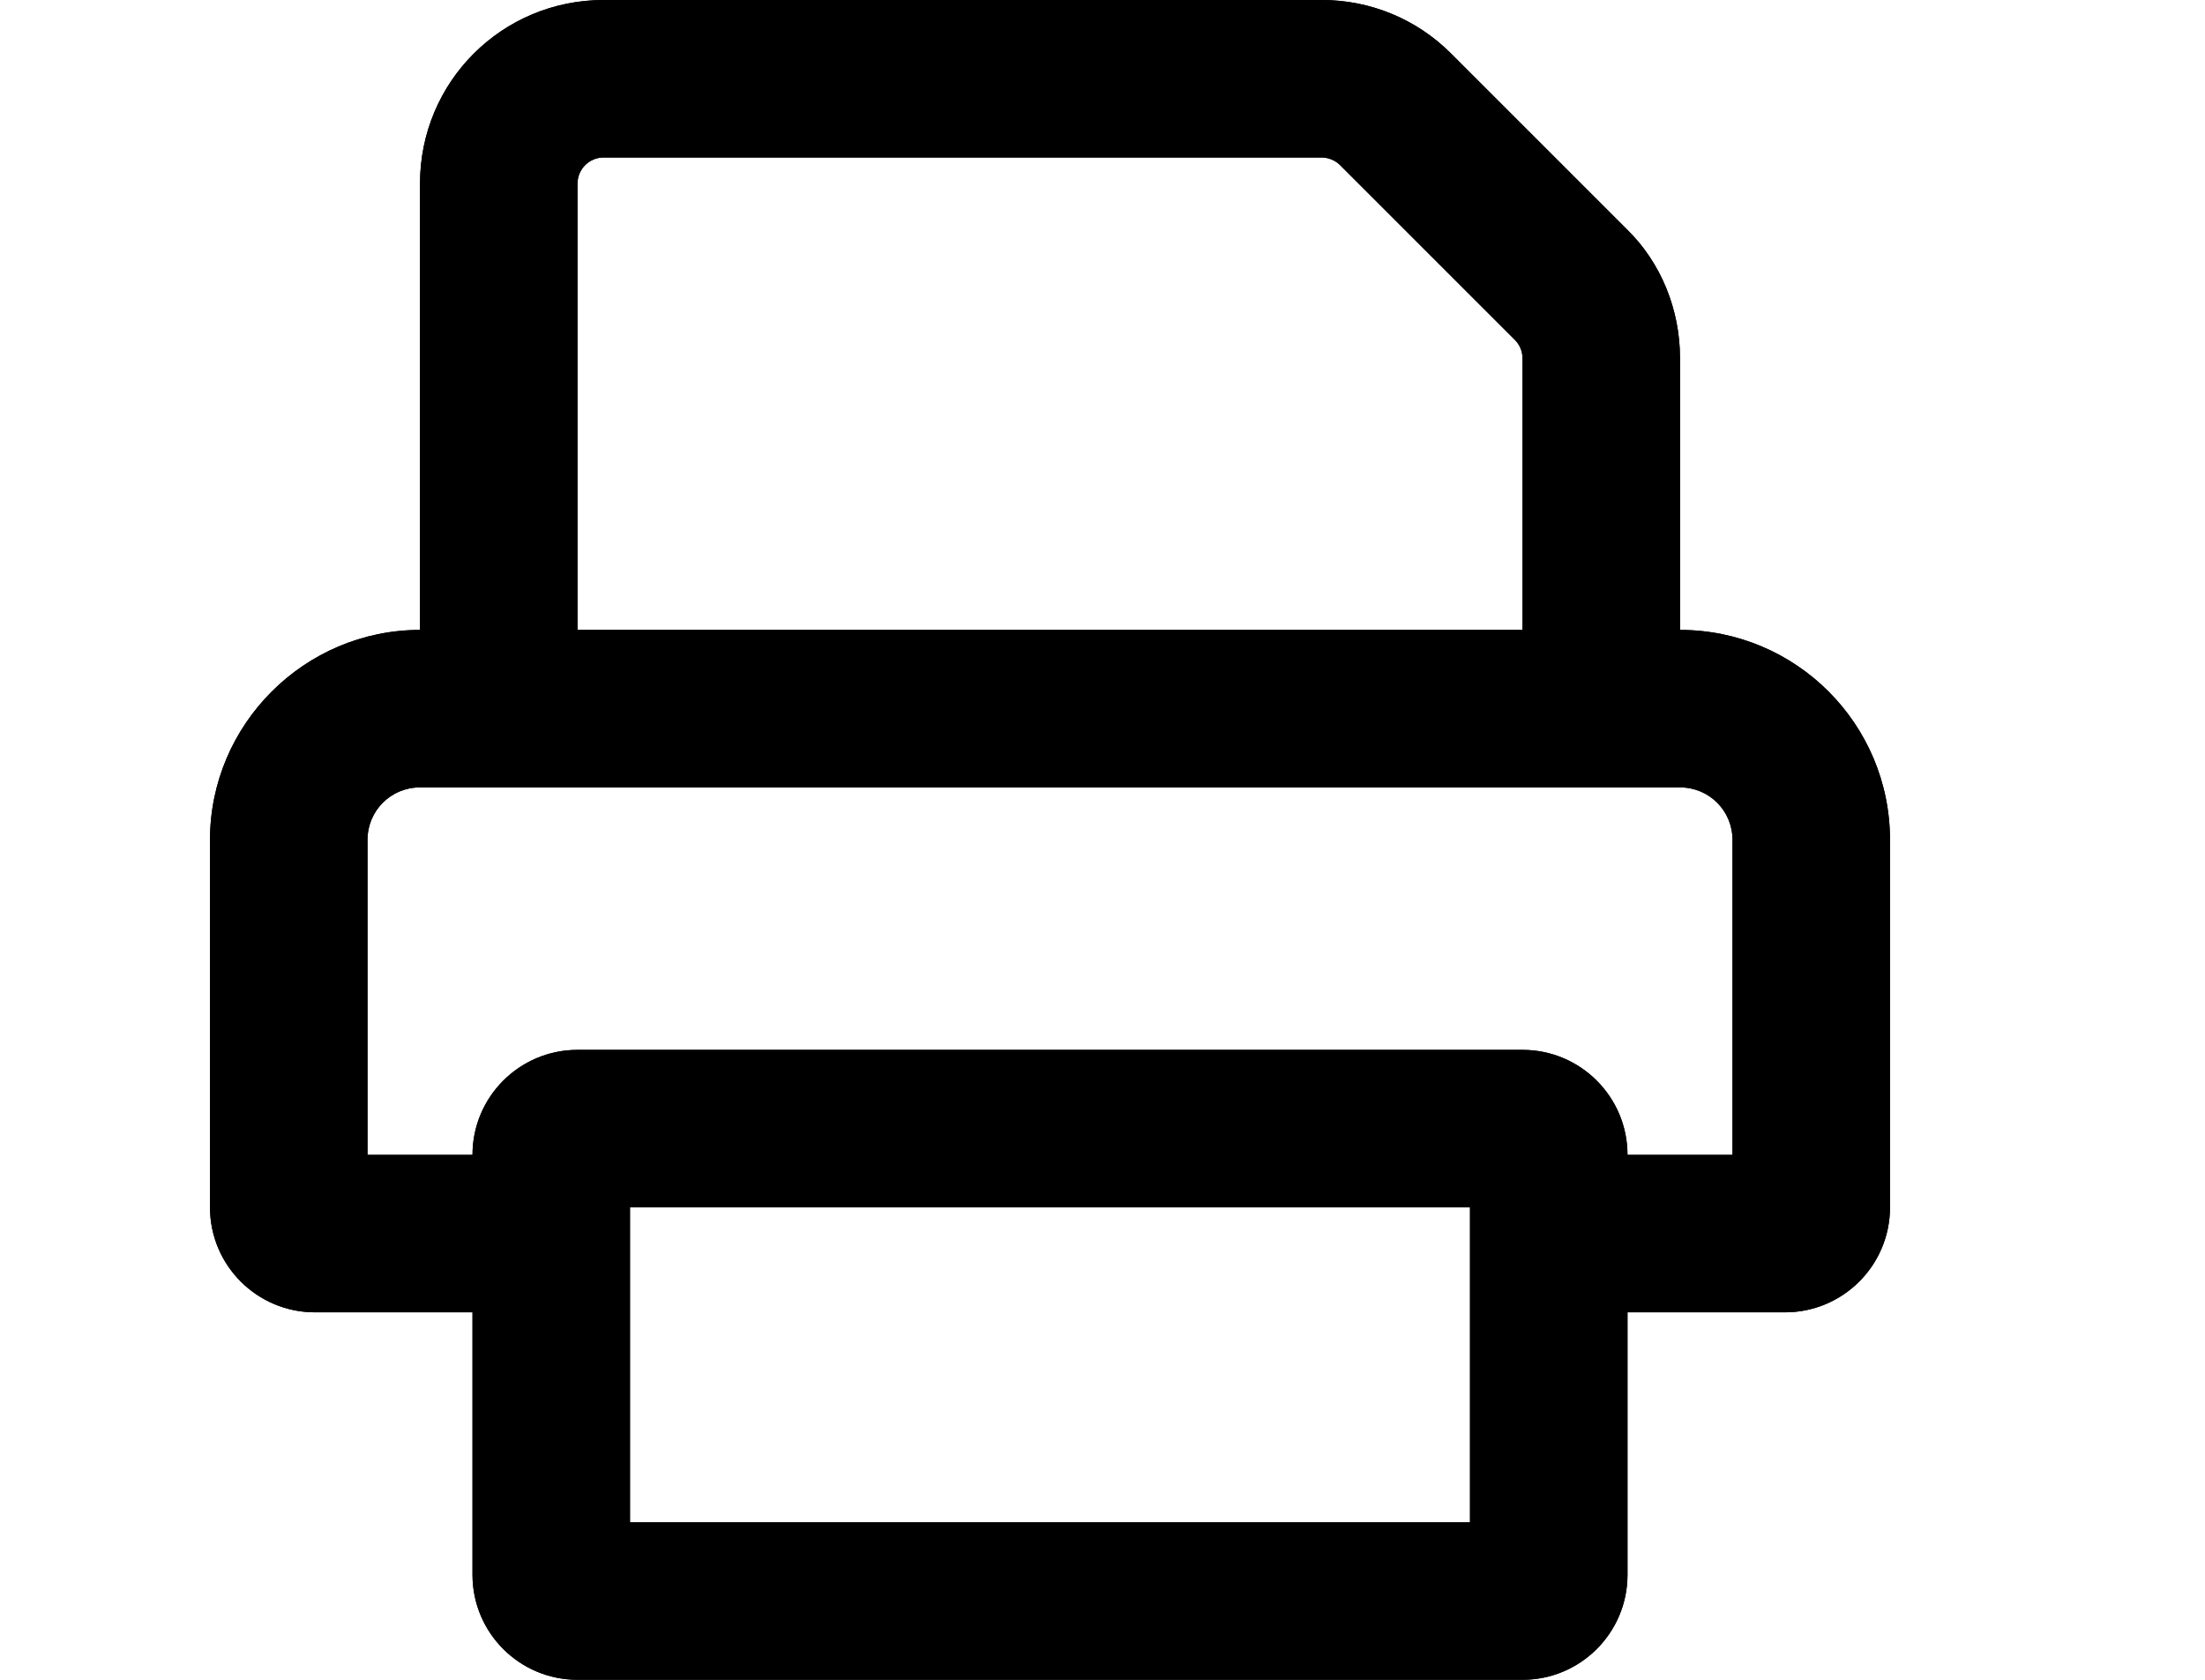
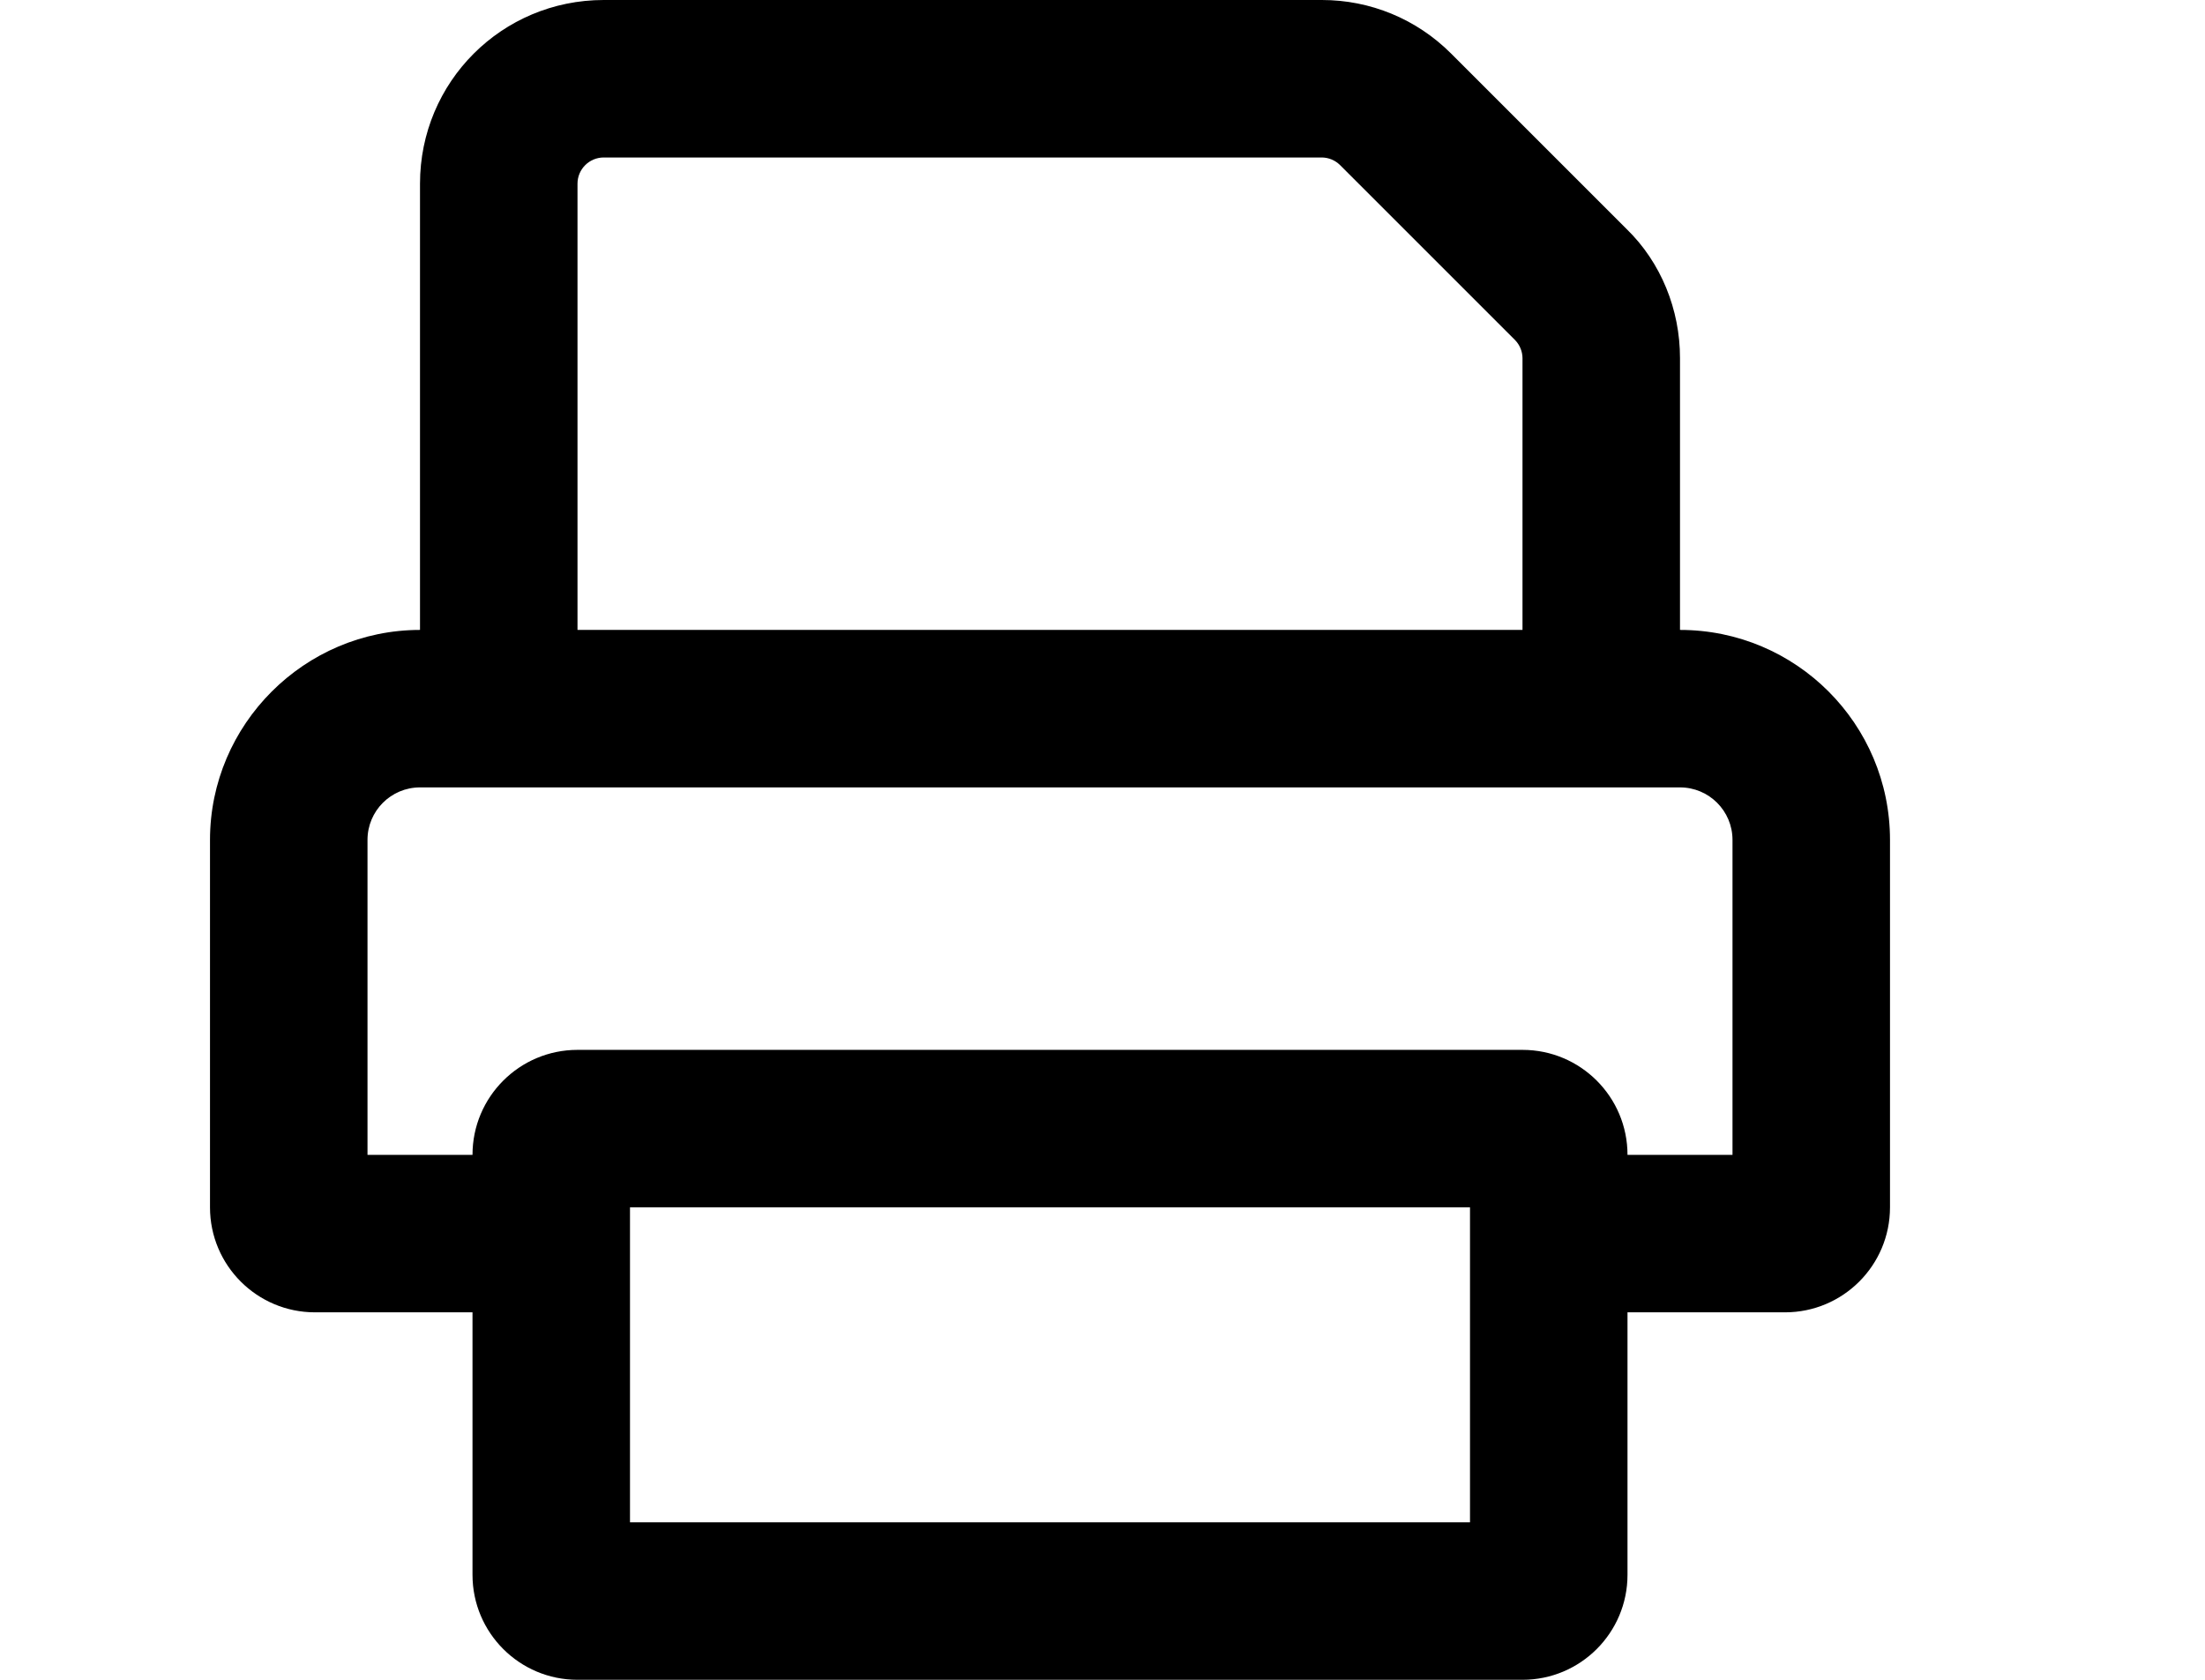
<svg xmlns="http://www.w3.org/2000/svg" viewBox="0 0 21 16" fill="currentColor">
-   <path fill-rule="evenodd" d="M5.5 1.75c0-.14.11-.25.25-.25h6.84c.06 0 .13.03.17.07l1.67 1.67c.04.04.07.1.07.17V6h-9V1.75ZM16 6a2 2 0 0 1 2 2v3.5a1 1 0 0 1-1 1h-1.5V15a1 1 0 0 1-1 1h-9a1 1 0 0 1-1-1v-2.5H3a1 1 0 0 1-1-1V8c0-1.1.9-2 2-2V1.75C4 .78 4.78 0 5.75 0h6.84c.46 0 .9.18 1.23.51l1.67 1.67c.33.32.51.77.51 1.23V6ZM4 7.5h12c.28 0 .5.22.5.5v3h-1a1 1 0 0 0-1-1h-9a1 1 0 0 0-1 1h-1V8c0-.28.22-.5.5-.5Zm2 4v3h8v-3H6Z" />
  <path fill-rule="evenodd" d="M16 6a2 2 0 0 1 2 2v3.5a1 1 0 0 1-1 1h-1.5V15a1 1 0 0 1-1 1h-9a1 1 0 0 1-1-1v-2.5H3a1 1 0 0 1-1-1V8c0-1.1.9-2 2-2V1.75C4 .78 4.78 0 5.75 0h6.84c.46 0 .9.18 1.23.51l1.67 1.67c.33.32.51.77.51 1.23V6ZM5.5 1.75V6h9V3.41a.25.25 0 0 0-.07-.17l-1.67-1.67a.25.25 0 0 0-.17-.07H5.75a.25.25 0 0 0-.25.25ZM4 7.5a.5.5 0 0 0-.5.5v3h1a1 1 0 0 1 1-1h9a1 1 0 0 1 1 1h1V8a.5.5 0 0 0-.5-.5H4Zm2 4v3h8v-3H6Z" />
</svg>
